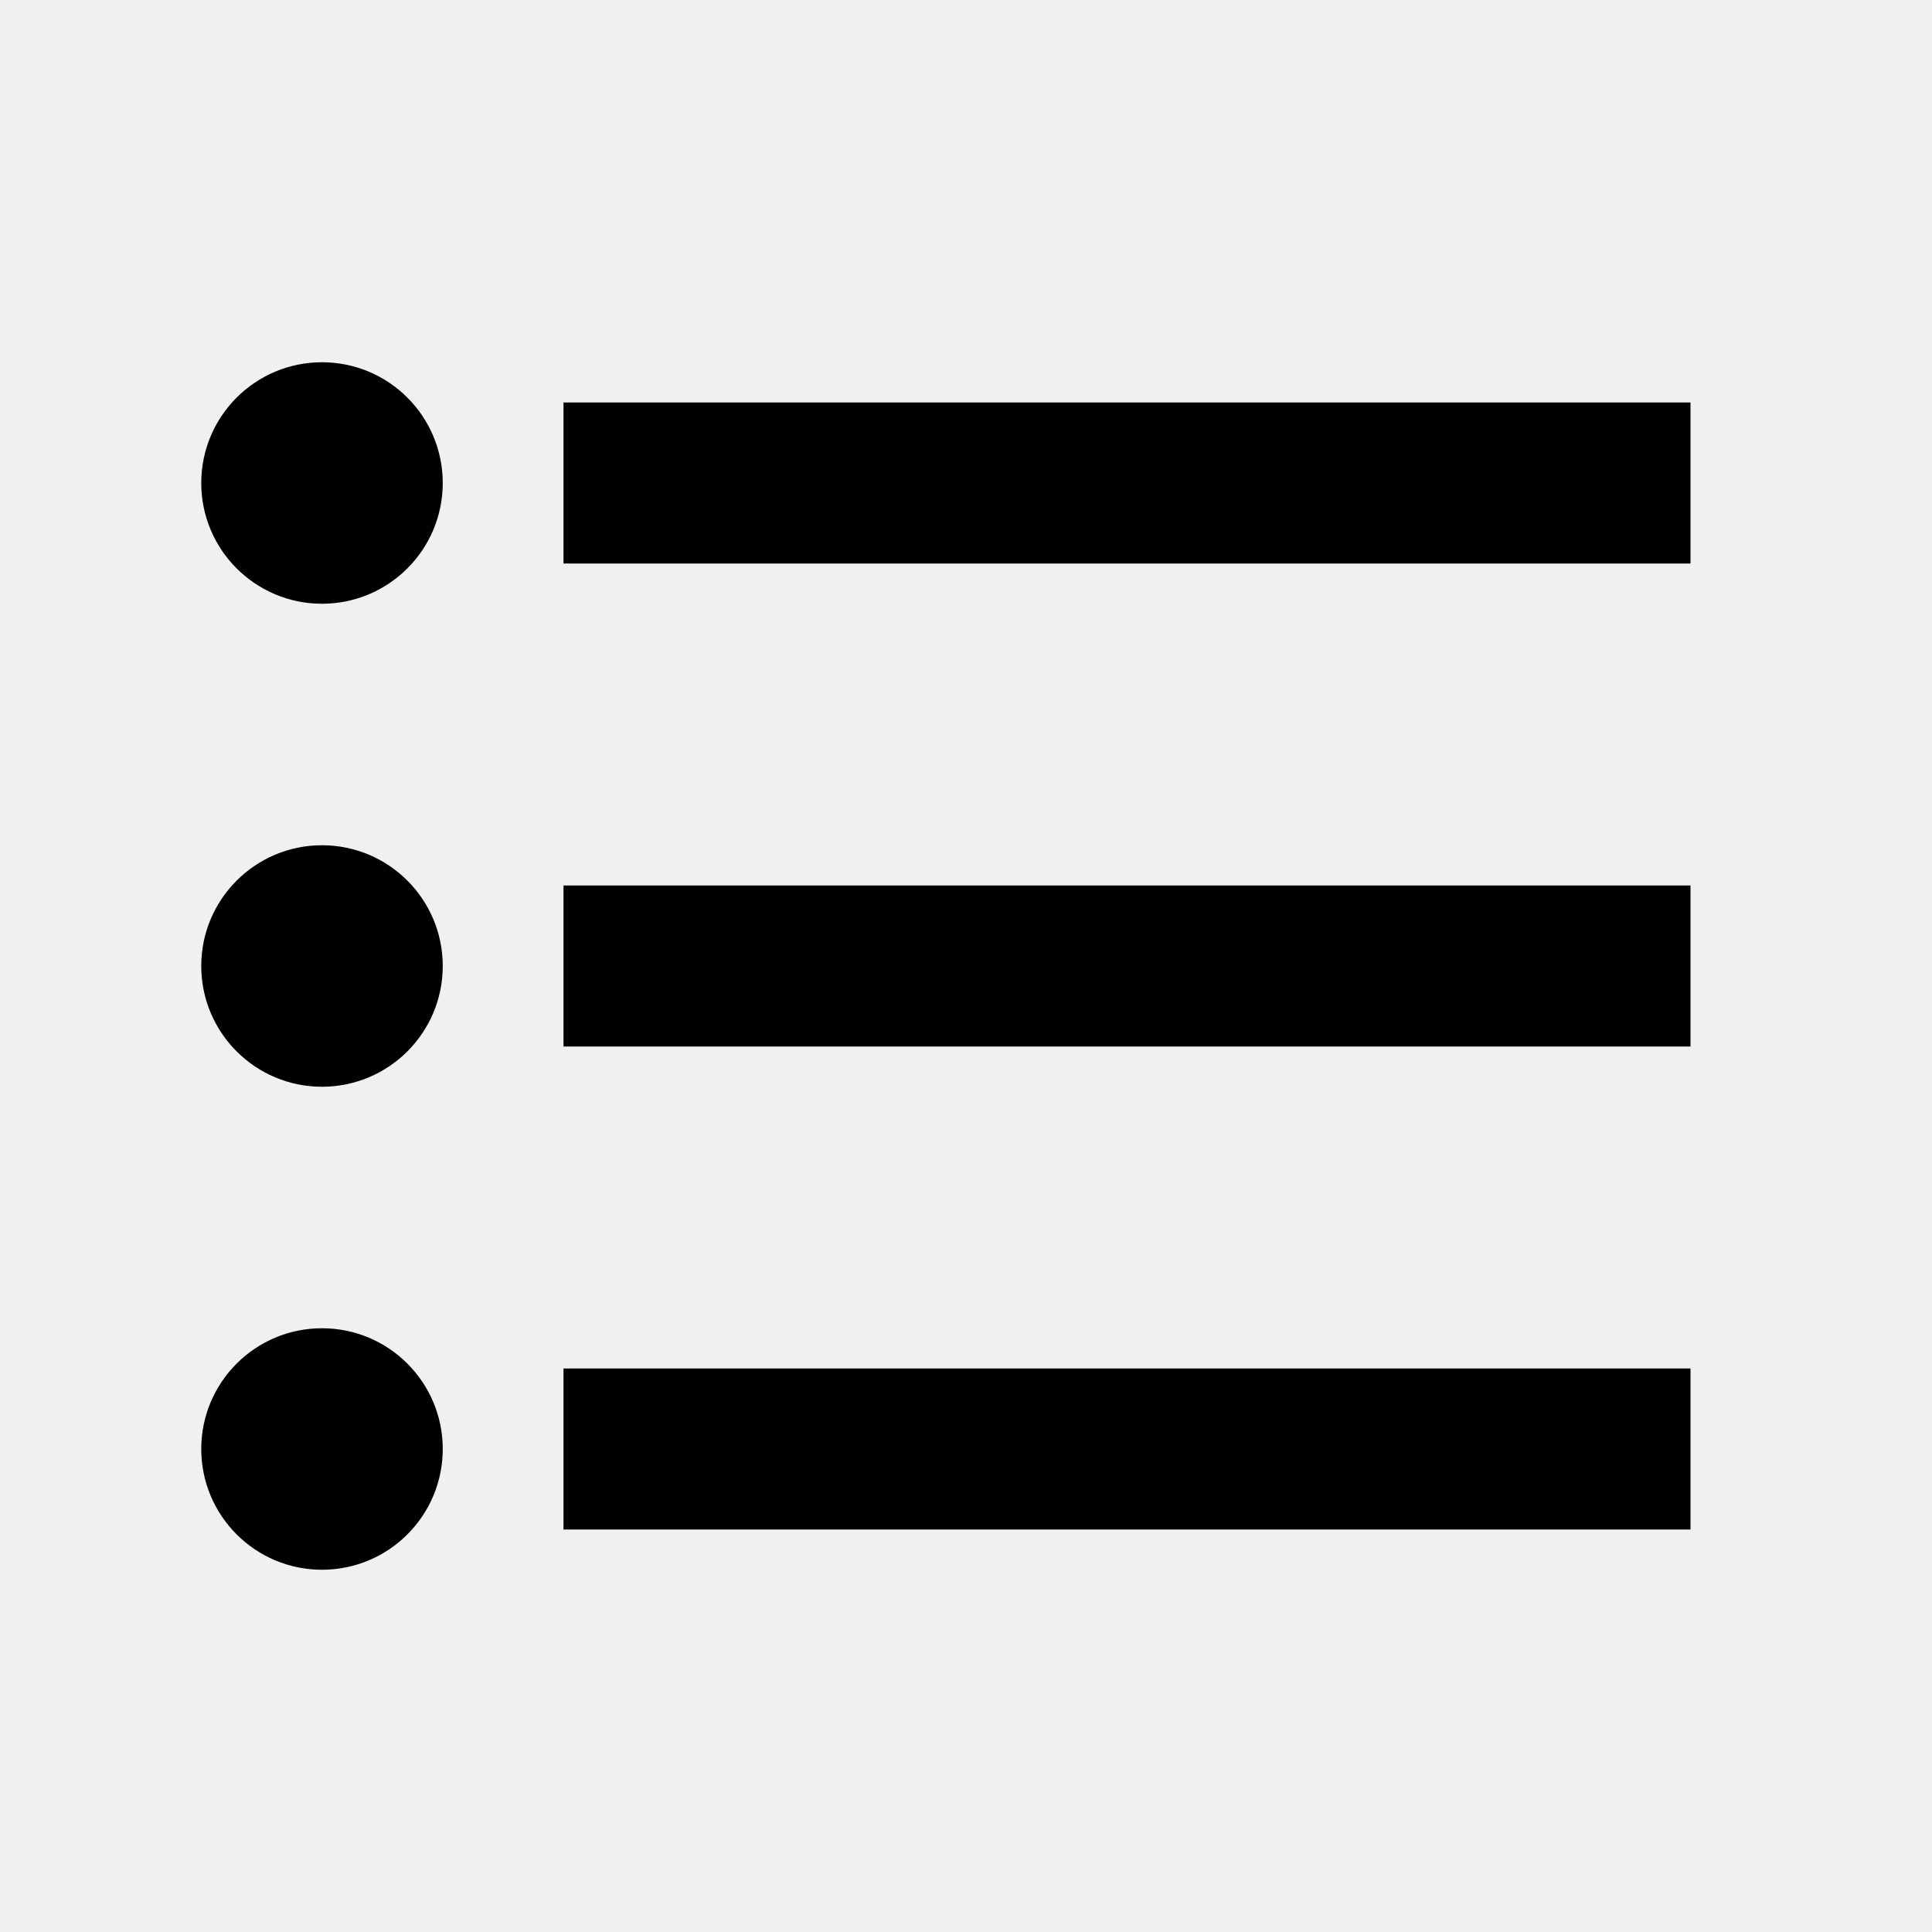
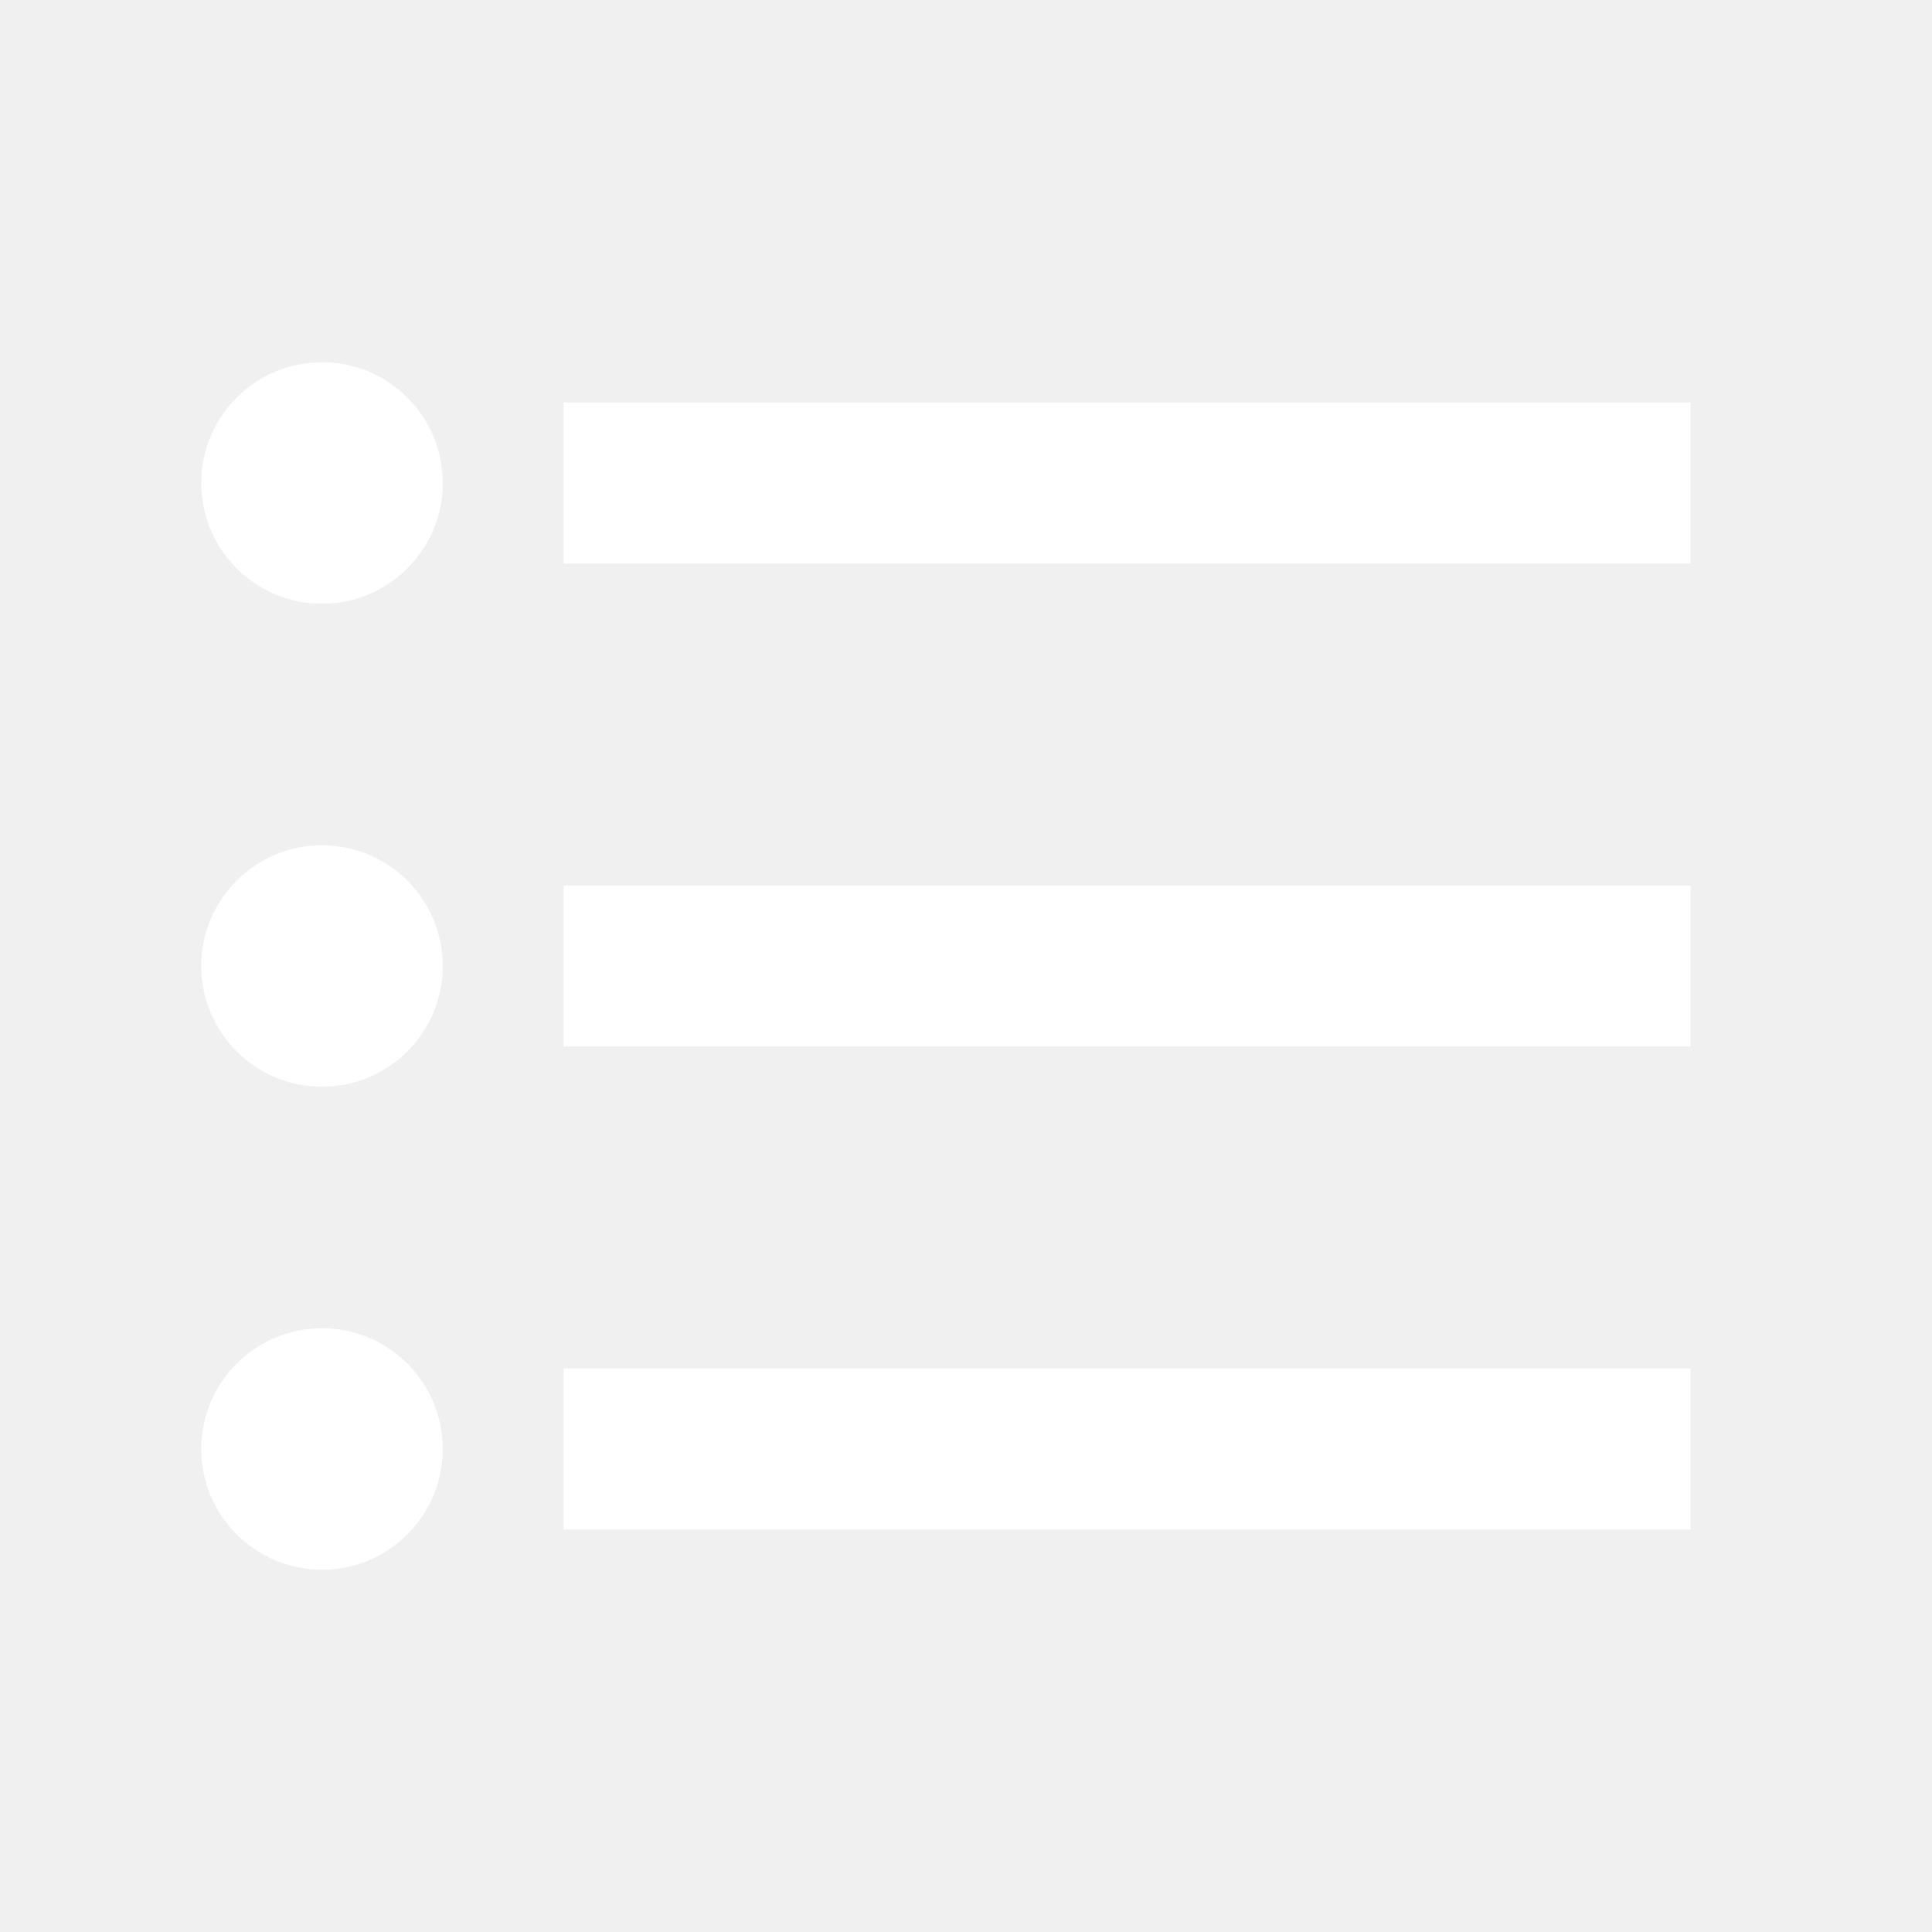
<svg xmlns="http://www.w3.org/2000/svg" version="1.1" width="24" height="24" viewBox="0 0 24 24">
-   <path d="M7,5H21V7H7V5M7,13V11H21V13H7M4,4.5A1.5,1.5 0 0,1 5.5,6A1.5,1.5 0 0,1 4,7.5A1.5,1.5 0 0,1 2.5,6A1.5,1.5 0 0,1 4,4.5M4,10.5A1.5,1.5 0 0,1 5.5,12A1.5,1.5 0 0,1 4,13.5A1.5,1.5 0 0,1 2.5,12A1.5,1.5 0 0,1 4,10.5M7,19V17H21V19H7M4,16.5A1.5,1.5 0 0,1 5.5,18A1.5,1.5 0 0,1 4,19.5A1.5,1.5 0 0,1 2.5,18A1.5,1.5 0 0,1 4,16.5Z" />
+   <path fill="#ffffff" d="M7,5H21V7H7V5M7,13V11H21V13H7M4,4.5A1.5,1.5 0 0,1 5.5,6A1.5,1.5 0 0,1 4,7.5A1.5,1.5 0 0,1 2.5,6A1.5,1.5 0 0,1 4,4.5M4,10.5A1.5,1.5 0 0,1 5.5,12A1.5,1.5 0 0,1 4,13.5A1.5,1.5 0 0,1 2.5,12A1.5,1.5 0 0,1 4,10.5M7,19V17H21V19H7M4,16.5A1.5,1.5 0 0,1 5.5,18A1.5,1.5 0 0,1 4,19.5A1.5,1.5 0 0,1 2.5,18A1.5,1.5 0 0,1 4,16.5Z" />
</svg>
